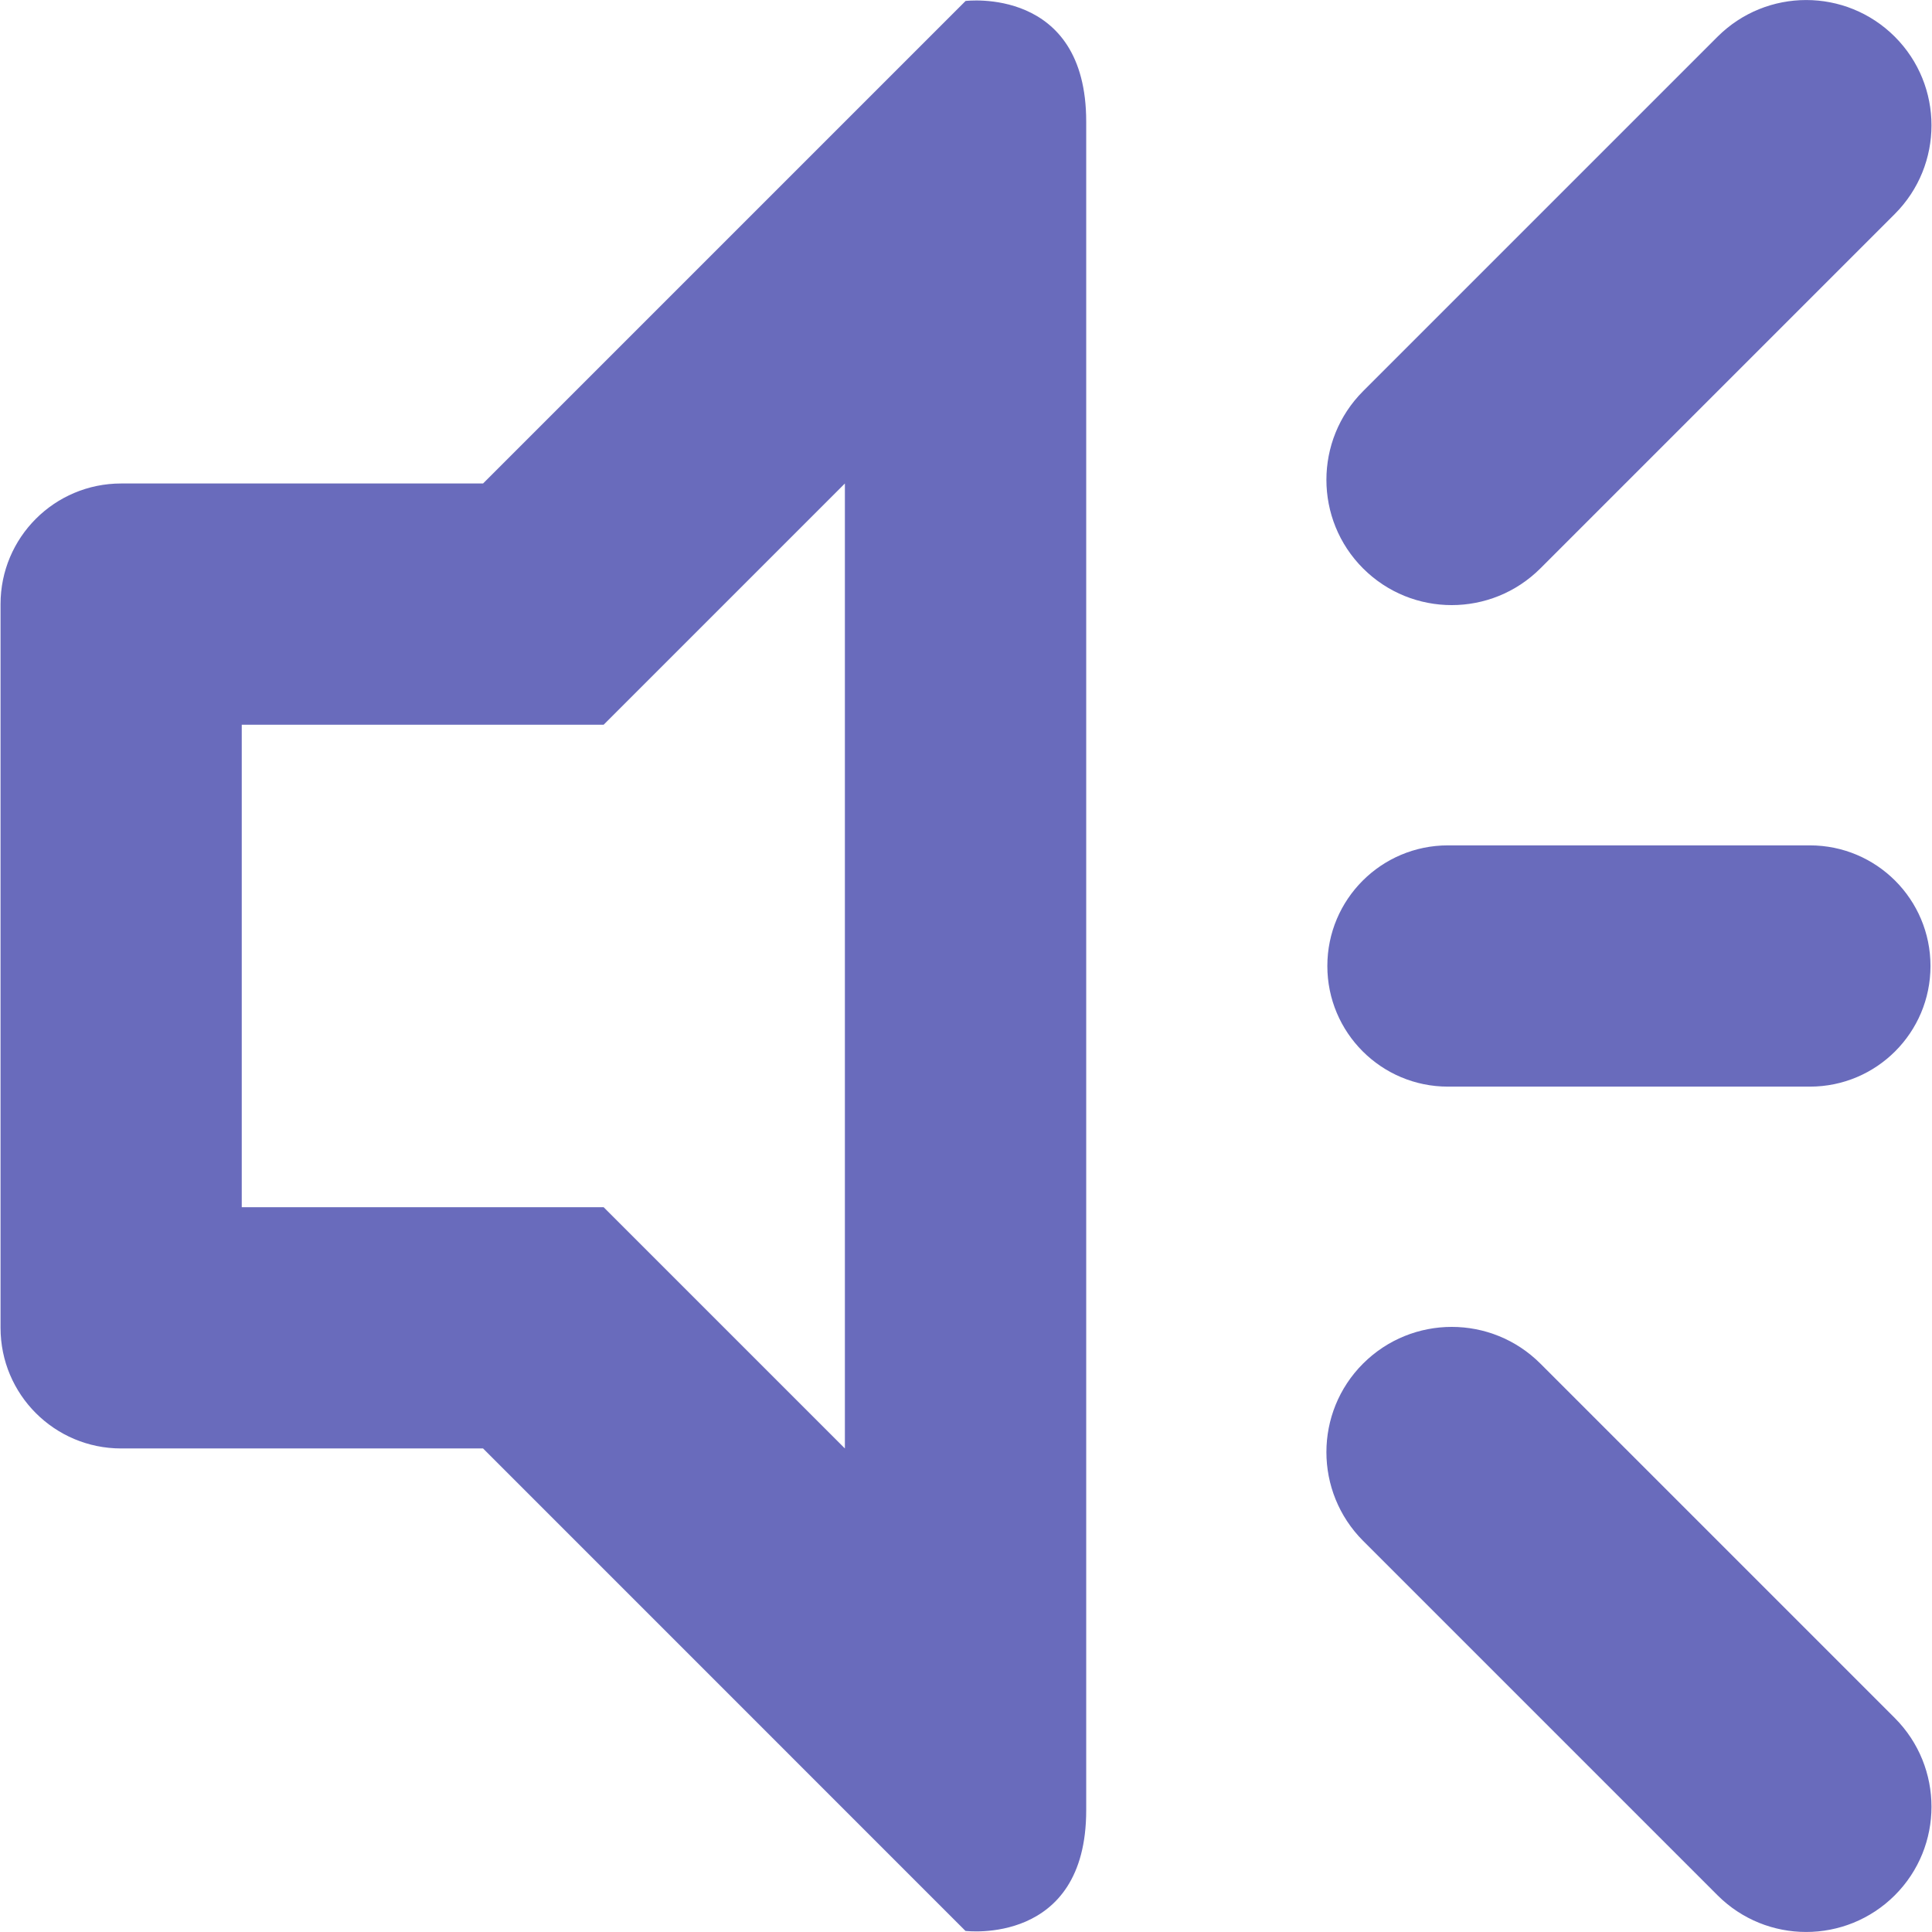
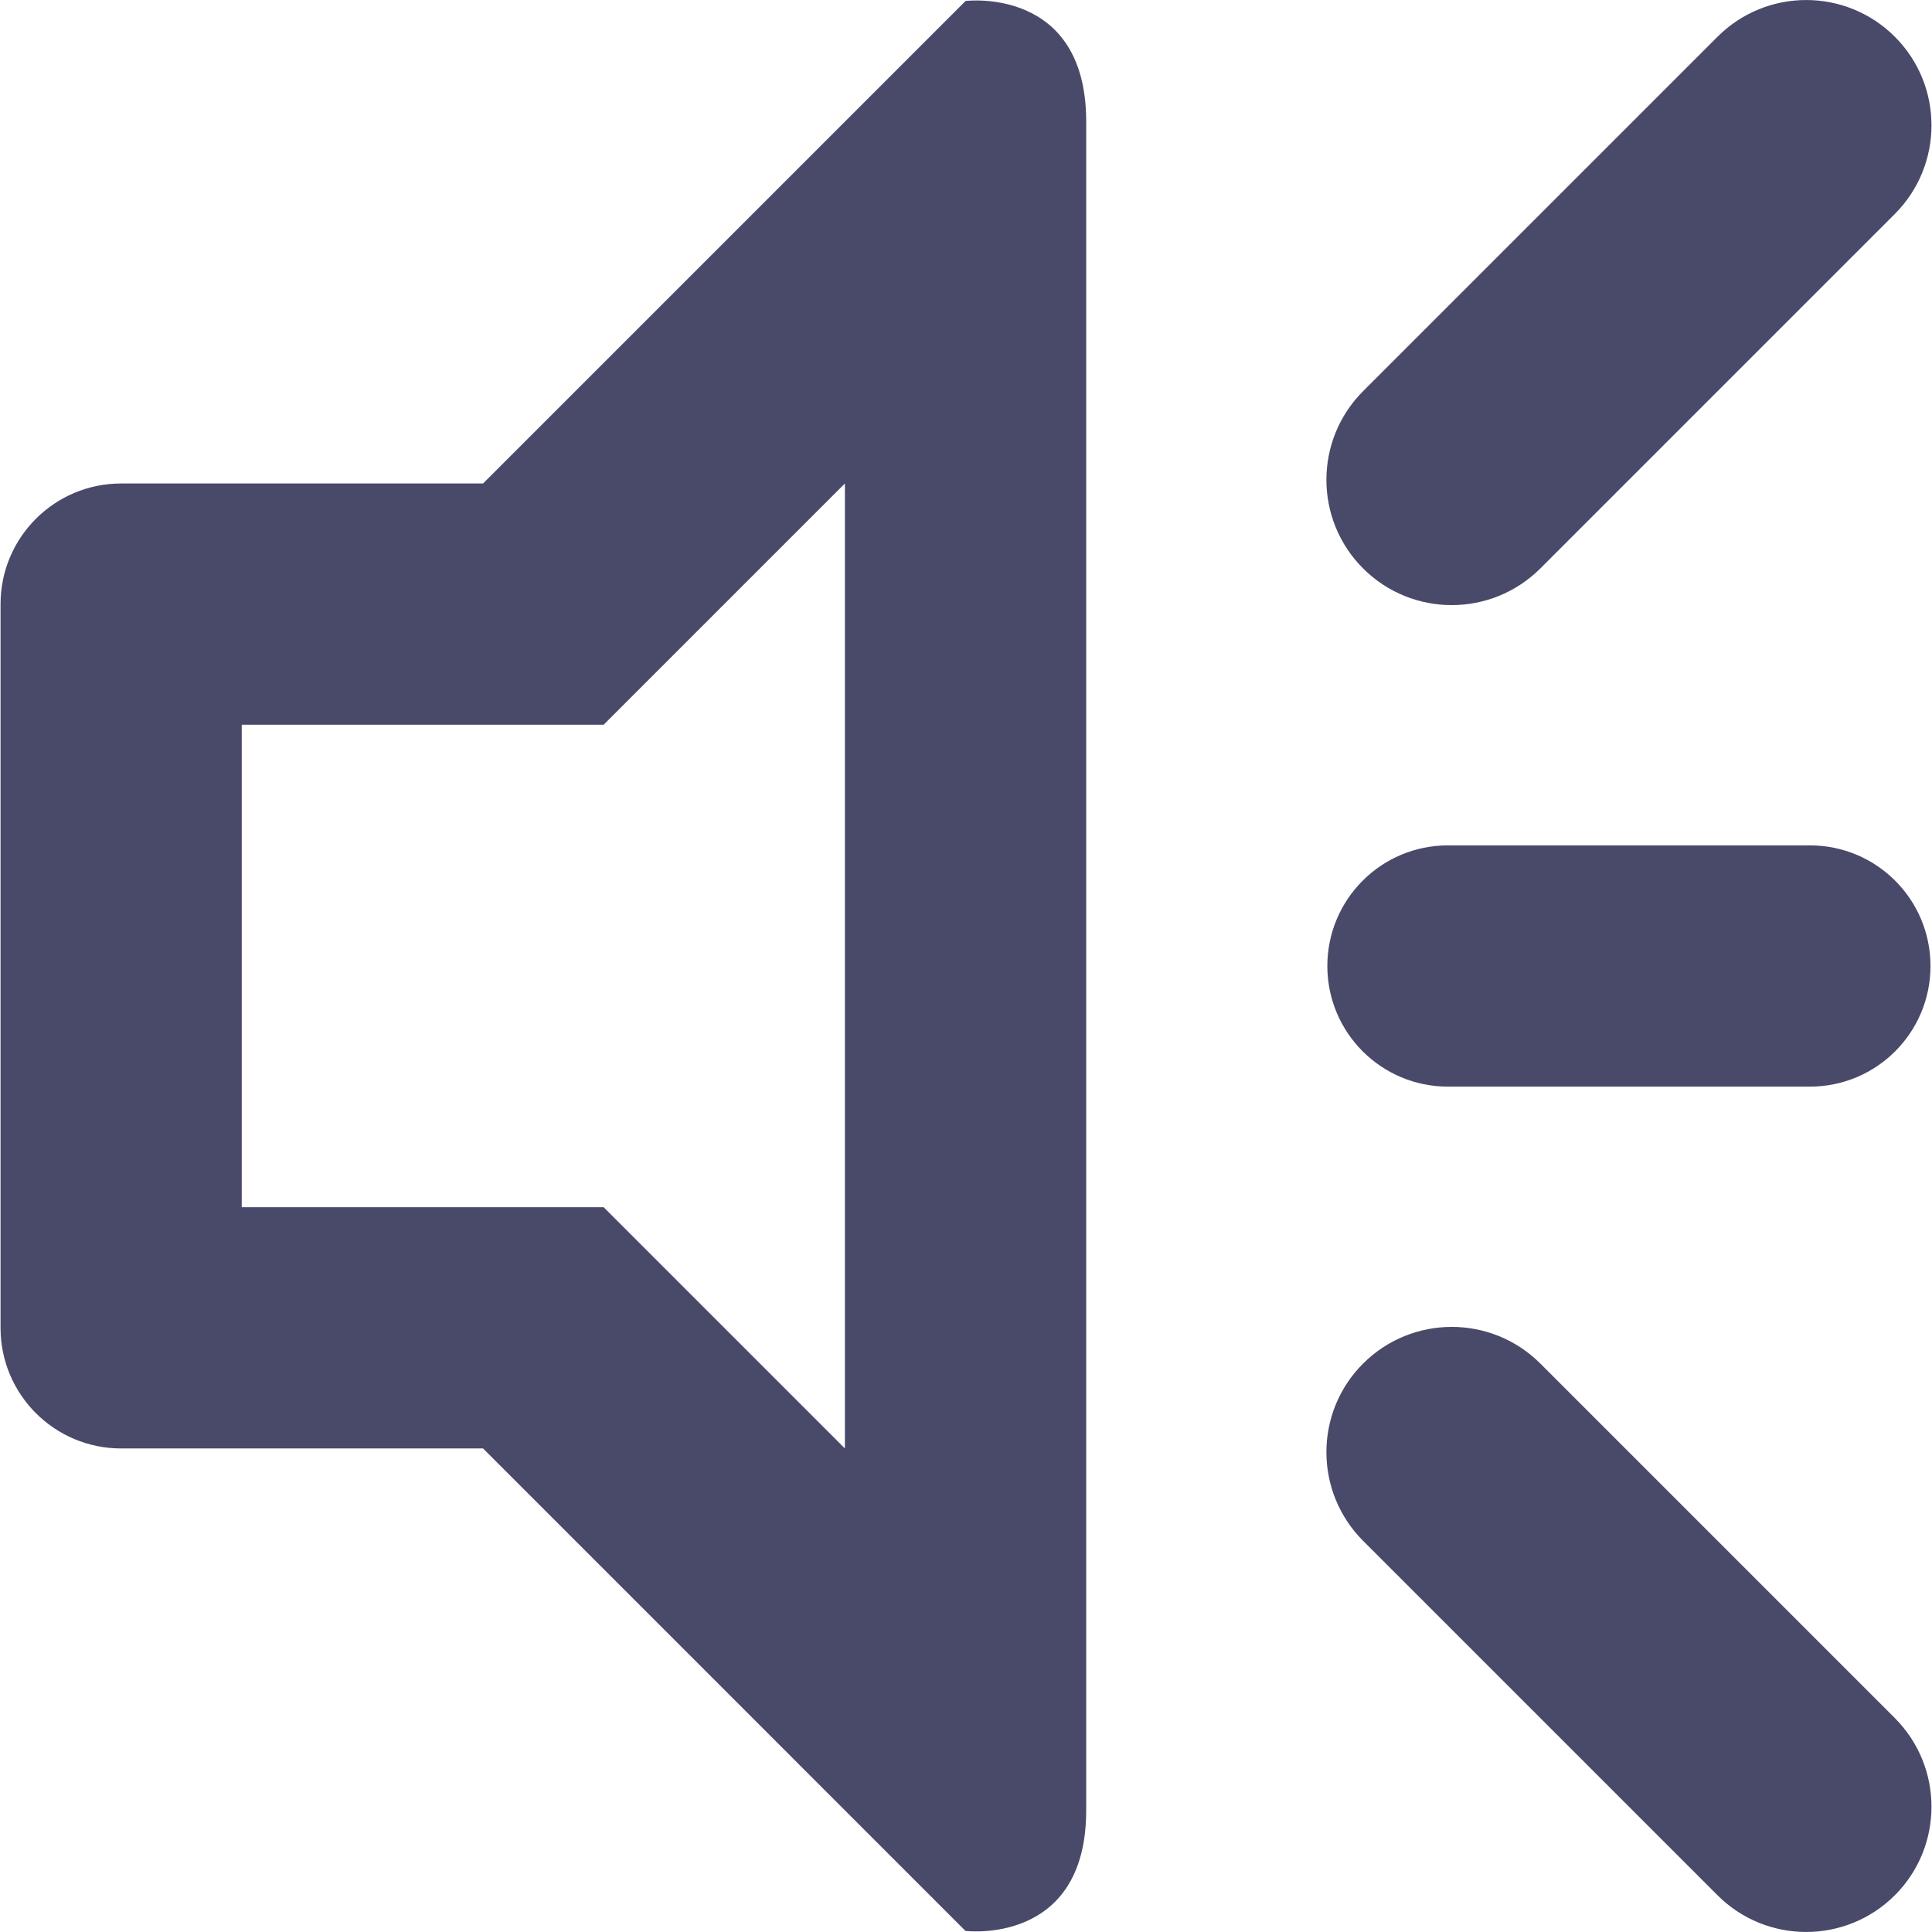
<svg xmlns="http://www.w3.org/2000/svg" version="1.1" width="32" height="32" viewBox="0 0 32 32">
-   <path fill="#696bbc" d="M25.513 9.415c-0.812 0.81-2.125 0.81-2.936 0-0.81-0.81-0.81-2.125 0-2.936l5.871-5.871c0.812-0.81 2.125-0.81 2.936 0 0.81 0.81 0.81 2.125 0 2.936l-5.871 5.871zM15.992 31.983l-7.991-7.992h-5.994c-1.104 0-1.998-0.894-1.998-1.998v-11.987c0-1.104 0.894-1.998 1.998-1.998h5.994l7.992-7.992c0 0 1.998-0.25 1.998 1.998 0 11.952 0 29.933 0 27.97 0 2.248-1.998 1.998-1.998 1.998zM13.994 8.008l-3.996 3.996h-5.994v7.991h5.994l3.996 3.996v-15.983zM23.983 17.998c-1.104 0-1.998-0.894-1.998-1.998s0.894-1.998 1.998-1.998h5.994c1.104 0 1.998 0.894 1.998 1.998s-0.894 1.998-1.998 1.998h-5.994zM25.513 22.585l5.871 5.871c0.81 0.812 0.81 2.127 0 2.936-0.812 0.81-2.125 0.81-2.936 0l-5.871-5.871c-0.81-0.812-0.81-2.127 0-2.936 0.812-0.81 2.125-0.81 2.936 0z" />
+   <path fill="#494a69" d="M25.513 9.415c-0.812 0.81-2.125 0.81-2.936 0-0.81-0.81-0.81-2.125 0-2.936l5.871-5.871c0.812-0.81 2.125-0.81 2.936 0 0.81 0.81 0.81 2.125 0 2.936l-5.871 5.871zM15.992 31.983l-7.991-7.992h-5.994c-1.104 0-1.998-0.894-1.998-1.998v-11.987c0-1.104 0.894-1.998 1.998-1.998h5.994l7.992-7.992c0 0 1.998-0.25 1.998 1.998 0 11.952 0 29.933 0 27.97 0 2.248-1.998 1.998-1.998 1.998zM13.994 8.008l-3.996 3.996h-5.994v7.991h5.994l3.996 3.996v-15.983zM23.983 17.998c-1.104 0-1.998-0.894-1.998-1.998s0.894-1.998 1.998-1.998h5.994c1.104 0 1.998 0.894 1.998 1.998s-0.894 1.998-1.998 1.998h-5.994zM25.513 22.585l5.871 5.871c0.81 0.812 0.81 2.127 0 2.936-0.812 0.81-2.125 0.81-2.936 0l-5.871-5.871c-0.81-0.812-0.81-2.127 0-2.936 0.812-0.81 2.125-0.81 2.936 0z" />
</svg>
